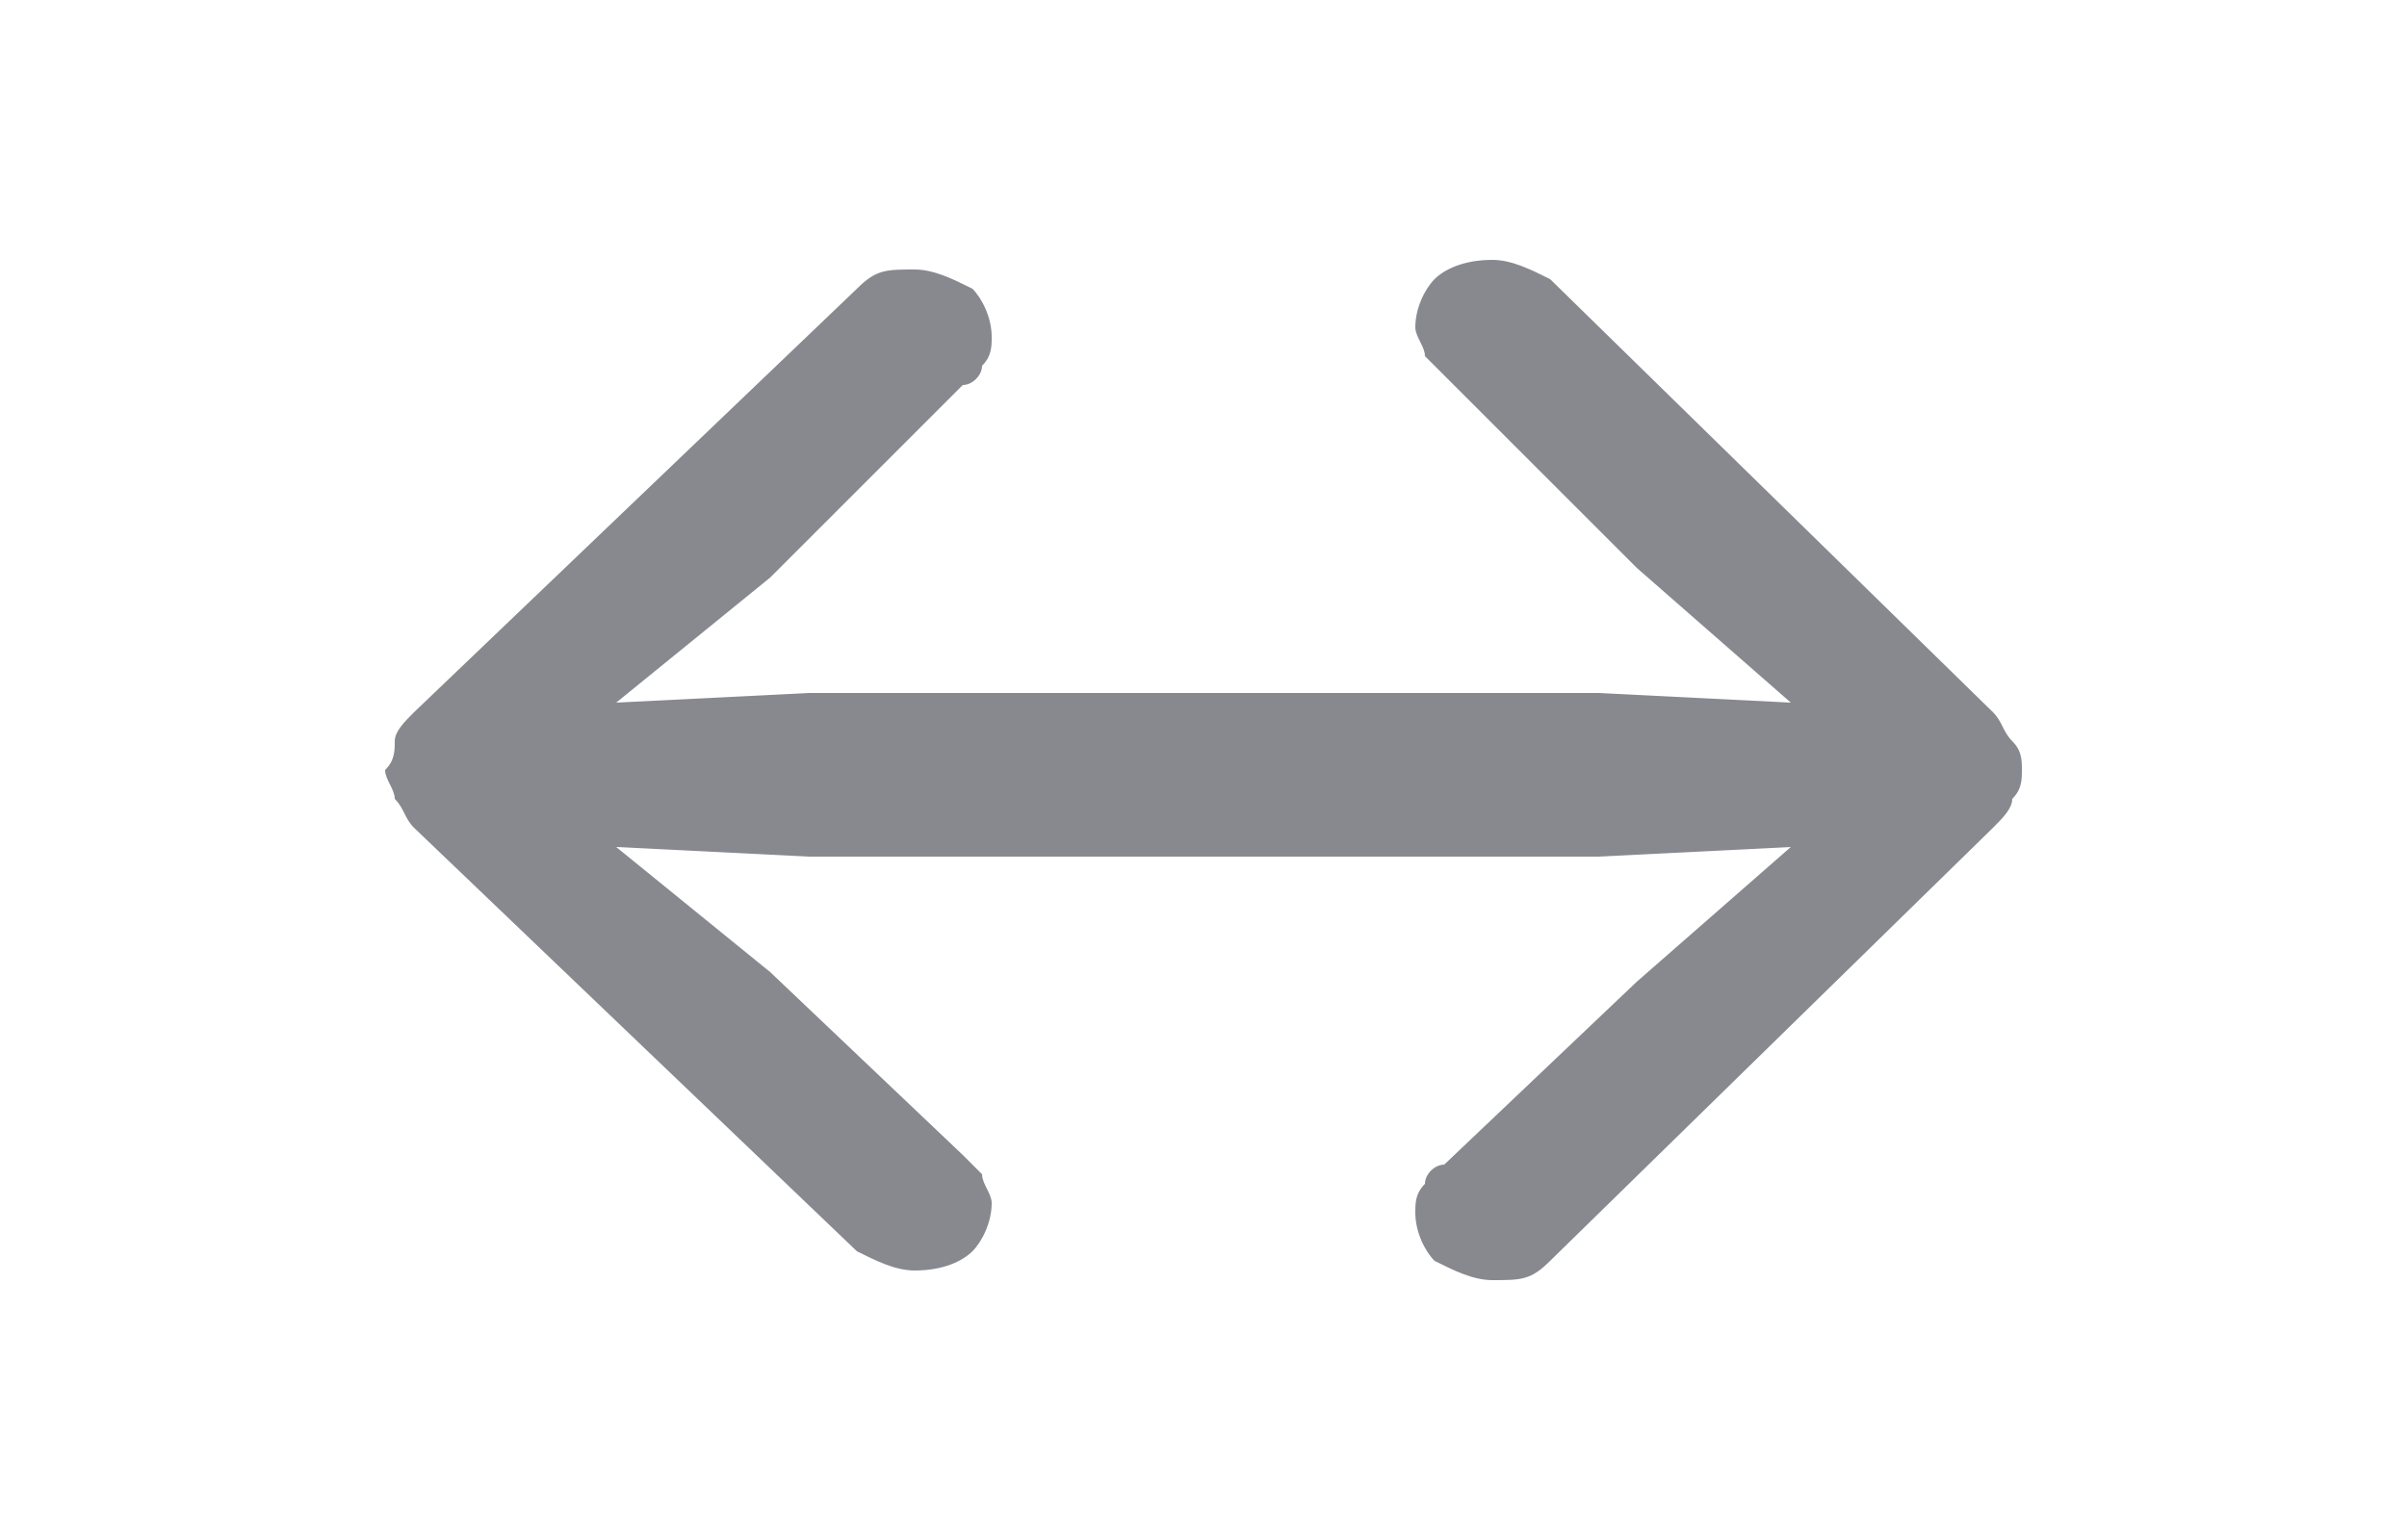
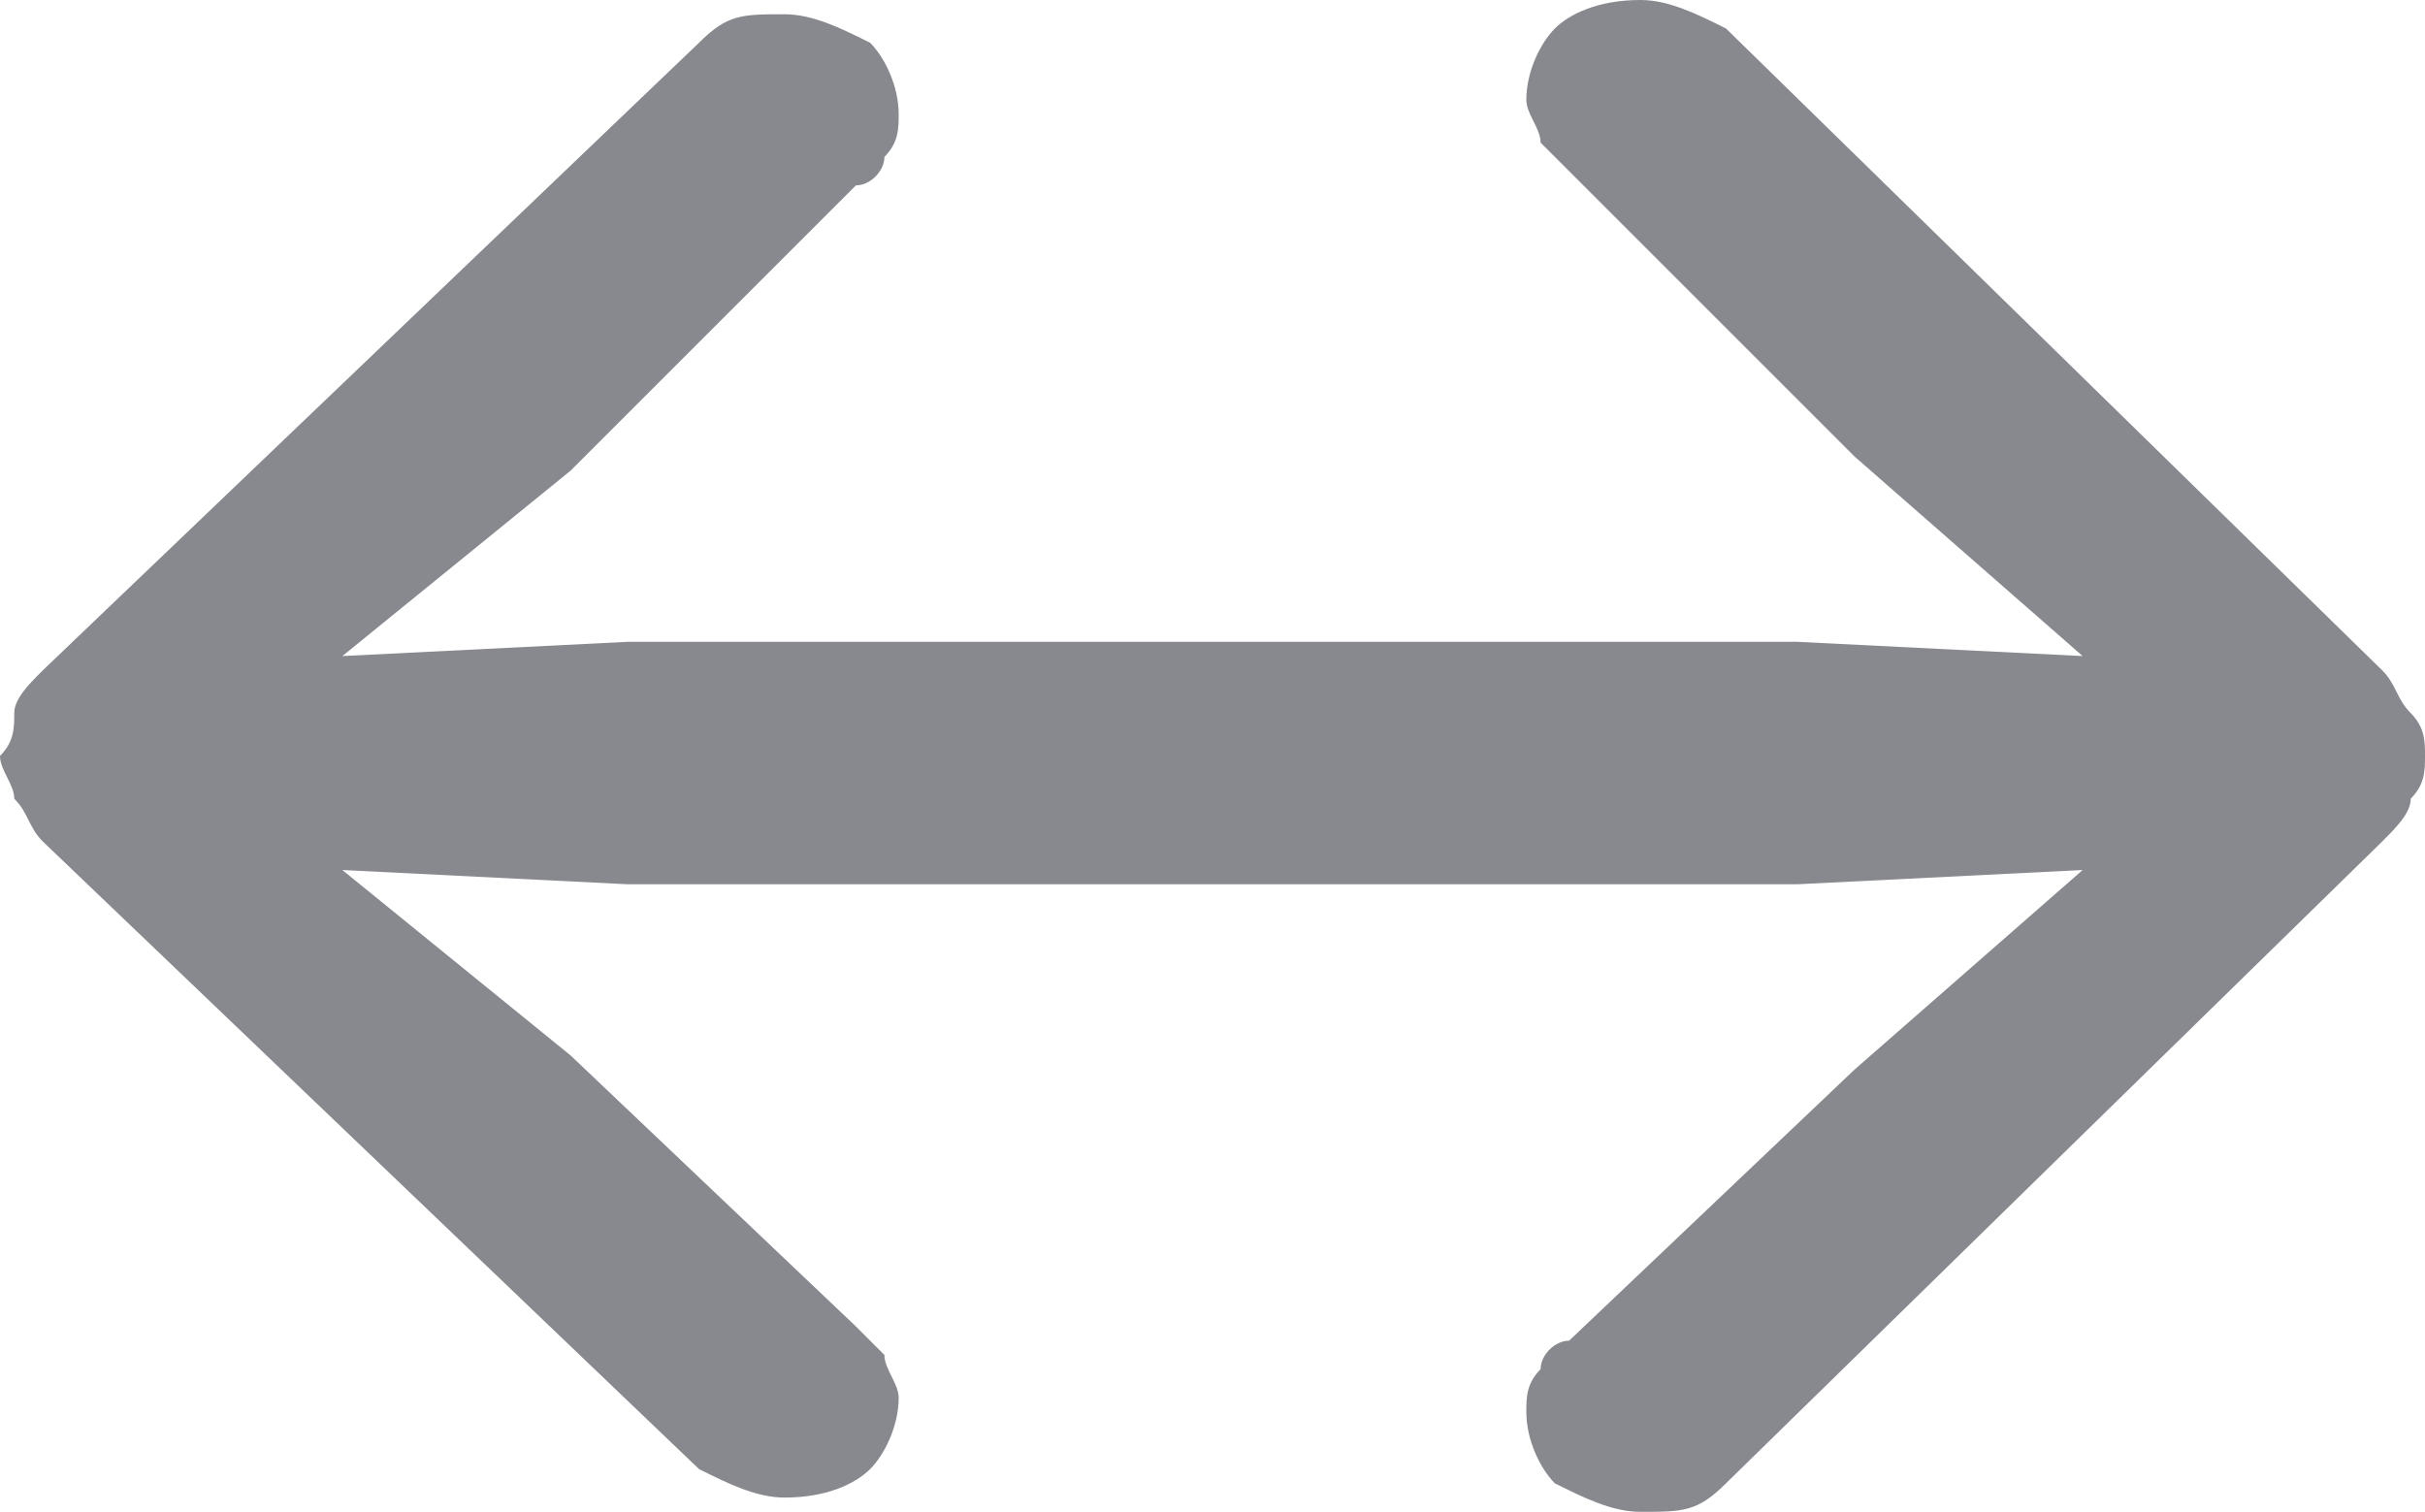
- <svg xmlns="http://www.w3.org/2000/svg" version="1.1" id="Ebene_1" x="0px" y="0px" viewBox="0 0 25 16" style="enable-background:new 0 0 25 16;" xml:space="preserve">
+ <svg xmlns="http://www.w3.org/2000/svg" version="1.1" id="Ebene_1" x="0px" y="0px" viewBox="0 0 17 10.6" style="enable-background:new 0 0 17 10.6;" xml:space="preserve">
  <style type="text/css">
	.st0{fill:#87898F;}
</style>
  <g>
-     <path class="st0" d="M4.1,7.7c0-0.1,0.1-0.2,0.2-0.3L8.9,3c0.2-0.2,0.3-0.2,0.6-0.2c0.2,0,0.4,0.1,0.6,0.2c0.1,0.1,0.2,0.3,0.2,0.5   c0,0.1,0,0.2-0.1,0.3c0,0.1-0.1,0.2-0.2,0.2l-2,2L6.4,7.3l2-0.1h8.2l2,0.1L17,5.9l-2-2c-0.1-0.1-0.1-0.1-0.2-0.2   c0-0.1-0.1-0.2-0.1-0.3c0-0.2,0.1-0.4,0.2-0.5c0.1-0.1,0.3-0.2,0.6-0.2c0.2,0,0.4,0.1,0.6,0.2l4.6,4.5c0.1,0.1,0.1,0.2,0.2,0.3   s0.1,0.2,0.1,0.3c0,0.1,0,0.2-0.1,0.3c0,0.1-0.1,0.2-0.2,0.3l-4.6,4.5c-0.2,0.2-0.3,0.2-0.6,0.2c-0.2,0-0.4-0.1-0.6-0.2   c-0.1-0.1-0.2-0.3-0.2-0.5c0-0.1,0-0.2,0.1-0.3c0-0.1,0.1-0.2,0.2-0.2l2-1.9l1.6-1.4l-2,0.1H8.4l-2-0.1L8,10.1l2,1.9   c0.1,0.1,0.1,0.1,0.2,0.2c0,0.1,0.1,0.2,0.1,0.3c0,0.2-0.1,0.4-0.2,0.5c-0.1,0.1-0.3,0.2-0.6,0.2c-0.2,0-0.4-0.1-0.6-0.2L4.3,8.6   C4.2,8.5,4.2,8.4,4.1,8.3c0-0.1-0.1-0.2-0.1-0.3C4.1,7.9,4.1,7.8,4.1,7.7z" />
+     <path class="st0" d="M0.1,5c0-0.1,0.1-0.2,0.2-0.3l4.6-4.4c0.2-0.2,0.3-0.2,0.6-0.2c0.2,0,0.4,0.1,0.6,0.2c0.1,0.1,0.2,0.3,0.2,0.5   c0,0.1,0,0.2-0.1,0.3c0,0.1-0.1,0.2-0.2,0.2l-2,2L2.4,4.6l2-0.1h8.2l2,0.1L13,3.2l-2-2c-0.1-0.1-0.1-0.1-0.2-0.2   c0-0.1-0.1-0.2-0.1-0.3c0-0.2,0.1-0.4,0.2-0.5C11,0.1,11.2,0,11.5,0c0.2,0,0.4,0.1,0.6,0.2l4.6,4.5c0.1,0.1,0.1,0.2,0.2,0.3   S17,5.2,17,5.3s0,0.2-0.1,0.3c0,0.1-0.1,0.2-0.2,0.3l-4.6,4.5c-0.2,0.2-0.3,0.2-0.6,0.2c-0.2,0-0.4-0.1-0.6-0.2   c-0.1-0.1-0.2-0.3-0.2-0.5c0-0.1,0-0.2,0.1-0.3c0-0.1,0.1-0.2,0.2-0.2l2-1.9l1.6-1.4l-2,0.1H4.4l-2-0.1L4,7.4l2,1.9   c0.1,0.1,0.1,0.1,0.2,0.2c0,0.1,0.1,0.2,0.1,0.3c0,0.2-0.1,0.4-0.2,0.5c-0.1,0.1-0.3,0.2-0.6,0.2c-0.2,0-0.4-0.1-0.6-0.2L0.3,5.9   C0.2,5.8,0.2,5.7,0.1,5.6C0.1,5.5,0,5.4,0,5.3C0.1,5.2,0.1,5.1,0.1,5z" />
  </g>
</svg>
